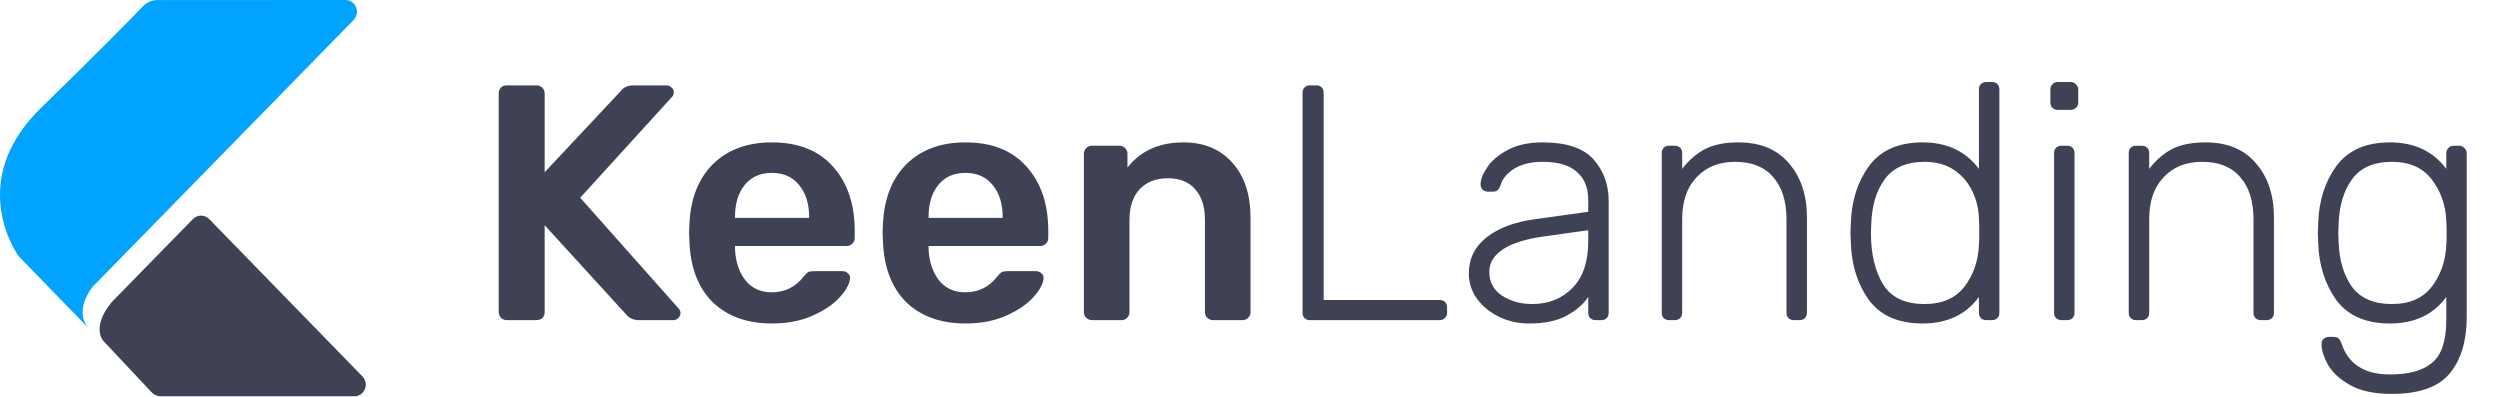
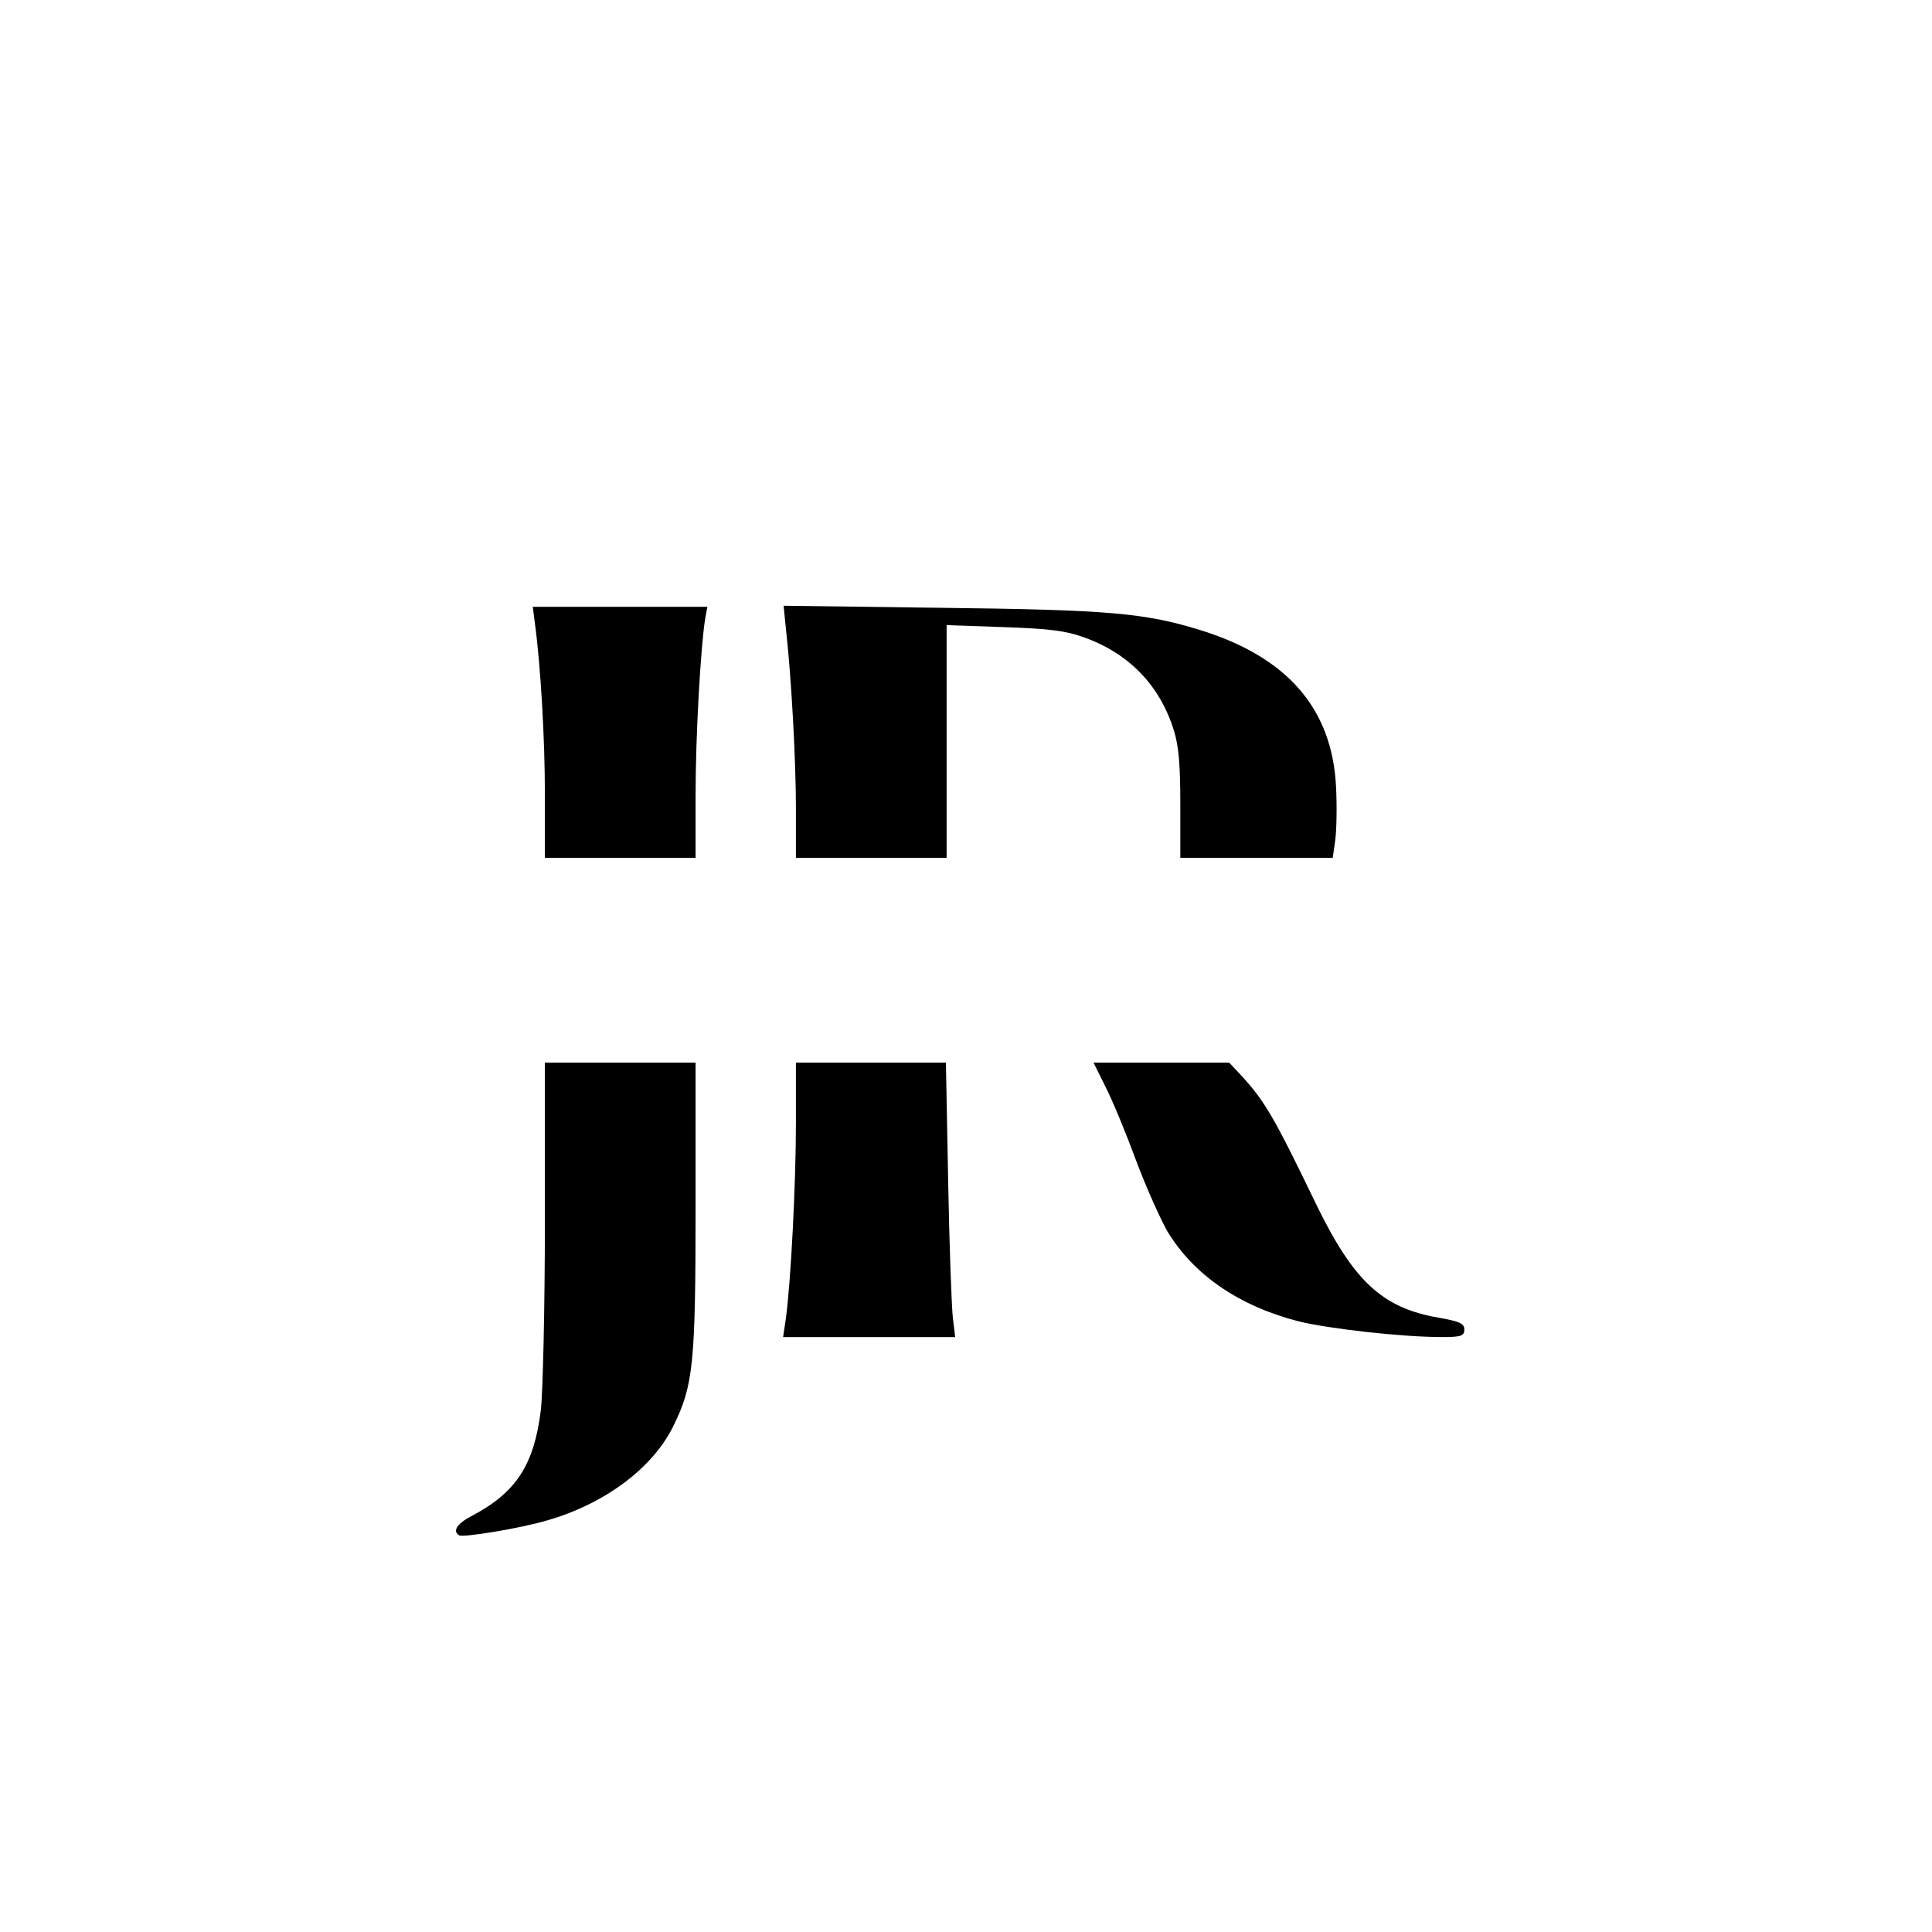
- <svg xmlns="http://www.w3.org/2000/svg" width="164" height="26" viewBox="0 0 164 26" fill="none">
-   <path d="M33.244 21C33.097 21 32.973 20.949 32.87 20.846C32.767 20.743 32.716 20.619 32.716 20.472V6.15C32.716 5.989 32.76 5.857 32.848 5.754C32.951 5.651 33.083 5.6 33.244 5.6H35.18C35.341 5.6 35.473 5.651 35.576 5.754C35.679 5.857 35.73 5.989 35.73 6.15V11.298L40.702 5.996C40.893 5.732 41.179 5.6 41.56 5.6H43.738C43.855 5.6 43.958 5.644 44.046 5.732C44.149 5.82 44.2 5.93 44.2 6.062C44.2 6.165 44.171 6.253 44.112 6.326L38.062 12.97L44.53 20.252C44.603 20.34 44.64 20.435 44.64 20.538C44.64 20.67 44.589 20.78 44.486 20.868C44.398 20.956 44.295 21 44.178 21H41.912C41.545 21 41.259 20.868 41.054 20.604L35.73 14.774V20.472C35.73 20.633 35.679 20.765 35.576 20.868C35.473 20.956 35.341 21 35.18 21H33.244ZM50.636 21.22C49.008 21.22 47.71 20.751 46.742 19.812C45.788 18.859 45.282 17.524 45.224 15.808L45.202 15.258L45.224 14.708C45.297 13.036 45.81 11.723 46.764 10.77C47.732 9.817 49.023 9.34 50.636 9.34C52.367 9.34 53.701 9.868 54.64 10.924C55.593 11.98 56.07 13.388 56.07 15.148V15.61C56.07 15.757 56.019 15.881 55.916 15.984C55.813 16.087 55.681 16.138 55.52 16.138H48.216V16.314C48.245 17.121 48.465 17.803 48.876 18.36C49.301 18.903 49.88 19.174 50.614 19.174C51.479 19.174 52.176 18.837 52.704 18.162C52.836 18.001 52.938 17.898 53.012 17.854C53.1 17.81 53.224 17.788 53.386 17.788H55.278C55.41 17.788 55.52 17.832 55.608 17.92C55.711 17.993 55.762 18.089 55.762 18.206C55.762 18.558 55.549 18.976 55.124 19.46C54.713 19.929 54.119 20.34 53.342 20.692C52.565 21.044 51.663 21.22 50.636 21.22ZM53.078 14.29V14.224C53.078 13.359 52.858 12.662 52.418 12.134C51.992 11.606 51.398 11.342 50.636 11.342C49.873 11.342 49.279 11.606 48.854 12.134C48.428 12.662 48.216 13.359 48.216 14.224V14.29H53.078ZM63.333 21.22C61.705 21.22 60.407 20.751 59.439 19.812C58.486 18.859 57.98 17.524 57.921 15.808L57.899 15.258L57.921 14.708C57.995 13.036 58.508 11.723 59.461 10.77C60.429 9.817 61.72 9.34 63.333 9.34C65.064 9.34 66.398 9.868 67.337 10.924C68.29 11.98 68.767 13.388 68.767 15.148V15.61C68.767 15.757 68.716 15.881 68.613 15.984C68.51 16.087 68.379 16.138 68.217 16.138H60.913V16.314C60.943 17.121 61.163 17.803 61.573 18.36C61.998 18.903 62.578 19.174 63.311 19.174C64.177 19.174 64.873 18.837 65.401 18.162C65.533 18.001 65.636 17.898 65.709 17.854C65.797 17.81 65.922 17.788 66.083 17.788H67.975C68.107 17.788 68.217 17.832 68.305 17.92C68.408 17.993 68.459 18.089 68.459 18.206C68.459 18.558 68.246 18.976 67.821 19.46C67.41 19.929 66.817 20.34 66.039 20.692C65.262 21.044 64.36 21.22 63.333 21.22ZM65.775 14.29V14.224C65.775 13.359 65.555 12.662 65.115 12.134C64.69 11.606 64.096 11.342 63.333 11.342C62.571 11.342 61.977 11.606 61.551 12.134C61.126 12.662 60.913 13.359 60.913 14.224V14.29H65.775ZM71.63 21C71.484 21 71.359 20.949 71.256 20.846C71.154 20.743 71.102 20.619 71.102 20.472V10.088C71.102 9.941 71.154 9.817 71.256 9.714C71.359 9.611 71.484 9.56 71.63 9.56H73.434C73.581 9.56 73.706 9.611 73.808 9.714C73.911 9.817 73.962 9.941 73.962 10.088V10.99C74.828 9.89 76.052 9.34 77.636 9.34C78.986 9.34 80.056 9.787 80.848 10.682C81.64 11.562 82.036 12.765 82.036 14.29V20.472C82.036 20.619 81.985 20.743 81.882 20.846C81.794 20.949 81.67 21 81.508 21H79.572C79.426 21 79.301 20.949 79.198 20.846C79.096 20.743 79.044 20.619 79.044 20.472V14.422C79.044 13.557 78.832 12.889 78.406 12.42C77.996 11.936 77.394 11.694 76.602 11.694C75.825 11.694 75.209 11.936 74.754 12.42C74.314 12.904 74.094 13.571 74.094 14.422V20.472C74.094 20.619 74.043 20.743 73.94 20.846C73.852 20.949 73.728 21 73.566 21H71.63ZM85.931 21C85.784 21 85.667 20.956 85.579 20.868C85.491 20.78 85.447 20.663 85.447 20.516V6.084C85.447 5.937 85.491 5.82 85.579 5.732C85.667 5.644 85.784 5.6 85.931 5.6H86.349C86.496 5.6 86.613 5.644 86.701 5.732C86.789 5.82 86.833 5.937 86.833 6.084V19.68H94.423C94.584 19.68 94.709 19.724 94.797 19.812C94.885 19.9 94.929 20.025 94.929 20.186V20.516C94.929 20.663 94.878 20.78 94.775 20.868C94.687 20.956 94.57 21 94.423 21H85.931ZM100.294 21.22C99.59 21.22 98.937 21.073 98.336 20.78C97.734 20.487 97.25 20.091 96.884 19.592C96.532 19.093 96.356 18.543 96.356 17.942C96.356 16.974 96.744 16.182 97.522 15.566C98.314 14.95 99.377 14.554 100.712 14.378L104.188 13.894V13.124C104.188 12.317 103.938 11.701 103.44 11.276C102.956 10.836 102.208 10.616 101.196 10.616C100.448 10.616 99.832 10.763 99.348 11.056C98.878 11.349 98.578 11.701 98.446 12.112C98.387 12.288 98.314 12.413 98.226 12.486C98.152 12.545 98.05 12.574 97.918 12.574H97.61C97.478 12.574 97.36 12.53 97.258 12.442C97.17 12.339 97.126 12.222 97.126 12.09C97.126 11.767 97.272 11.393 97.566 10.968C97.859 10.528 98.314 10.147 98.93 9.824C99.546 9.501 100.301 9.34 101.196 9.34C102.765 9.34 103.88 9.714 104.54 10.462C105.2 11.21 105.53 12.119 105.53 13.19V20.516C105.53 20.663 105.486 20.78 105.398 20.868C105.31 20.956 105.192 21 105.046 21H104.672C104.525 21 104.408 20.956 104.32 20.868C104.232 20.78 104.188 20.663 104.188 20.516V19.482C103.865 19.966 103.388 20.377 102.758 20.714C102.142 21.051 101.32 21.22 100.294 21.22ZM100.514 19.944C101.584 19.944 102.464 19.592 103.154 18.888C103.843 18.184 104.188 17.172 104.188 15.852V15.104L101.35 15.5C100.147 15.661 99.238 15.94 98.622 16.336C98.006 16.732 97.698 17.231 97.698 17.832C97.698 18.507 97.976 19.027 98.534 19.394C99.106 19.761 99.766 19.944 100.514 19.944ZM109.493 21C109.346 21 109.229 20.956 109.141 20.868C109.053 20.78 109.009 20.663 109.009 20.516V10.044C109.009 9.897 109.053 9.78 109.141 9.692C109.229 9.604 109.346 9.56 109.493 9.56H109.867C110.013 9.56 110.131 9.604 110.219 9.692C110.307 9.78 110.351 9.897 110.351 10.044V11.078C110.791 10.506 111.289 10.073 111.847 9.78C112.419 9.487 113.152 9.34 114.047 9.34C115.484 9.34 116.591 9.802 117.369 10.726C118.146 11.635 118.535 12.816 118.535 14.268V20.516C118.535 20.663 118.491 20.78 118.403 20.868C118.315 20.956 118.197 21 118.051 21H117.677C117.53 21 117.413 20.956 117.325 20.868C117.237 20.78 117.193 20.663 117.193 20.516V14.378C117.193 13.19 116.899 12.266 116.313 11.606C115.741 10.946 114.912 10.616 113.827 10.616C112.771 10.616 111.927 10.953 111.297 11.628C110.666 12.288 110.351 13.205 110.351 14.378V20.516C110.351 20.663 110.307 20.78 110.219 20.868C110.131 20.956 110.013 21 109.867 21H109.493ZM126.121 21.22C124.537 21.22 123.364 20.707 122.601 19.68C121.853 18.639 121.457 17.377 121.413 15.896L121.391 15.28L121.413 14.664C121.457 13.183 121.853 11.929 122.601 10.902C123.364 9.861 124.537 9.34 126.121 9.34C127.72 9.34 128.952 9.919 129.817 11.078V5.864C129.817 5.717 129.861 5.6 129.949 5.512C130.037 5.424 130.154 5.38 130.301 5.38H130.675C130.822 5.38 130.939 5.424 131.027 5.512C131.115 5.6 131.159 5.717 131.159 5.864V20.516C131.159 20.663 131.115 20.78 131.027 20.868C130.939 20.956 130.822 21 130.675 21H130.301C130.154 21 130.037 20.956 129.949 20.868C129.861 20.78 129.817 20.663 129.817 20.516V19.482C128.966 20.641 127.734 21.22 126.121 21.22ZM126.253 19.944C127.412 19.944 128.284 19.563 128.871 18.8C129.458 18.023 129.773 17.113 129.817 16.072C129.832 15.925 129.839 15.639 129.839 15.214C129.839 14.789 129.832 14.503 129.817 14.356C129.802 13.725 129.663 13.131 129.399 12.574C129.135 12.002 128.739 11.533 128.211 11.166C127.683 10.799 127.03 10.616 126.253 10.616C125.065 10.616 124.192 10.997 123.635 11.76C123.092 12.508 122.799 13.476 122.755 14.664L122.733 15.28C122.733 16.644 122.997 17.766 123.525 18.646C124.053 19.511 124.962 19.944 126.253 19.944ZM134.989 7.206C134.842 7.206 134.725 7.162 134.637 7.074C134.549 6.986 134.505 6.869 134.505 6.722V5.886C134.505 5.739 134.549 5.622 134.637 5.534C134.725 5.431 134.842 5.38 134.989 5.38H135.825C135.972 5.38 136.089 5.431 136.177 5.534C136.28 5.622 136.331 5.739 136.331 5.886V6.722C136.331 6.869 136.28 6.986 136.177 7.074C136.089 7.162 135.972 7.206 135.825 7.206H134.989ZM135.231 21C135.084 21 134.967 20.956 134.879 20.868C134.791 20.78 134.747 20.663 134.747 20.516V10.044C134.747 9.897 134.791 9.78 134.879 9.692C134.967 9.604 135.084 9.56 135.231 9.56H135.605C135.752 9.56 135.869 9.604 135.957 9.692C136.045 9.78 136.089 9.897 136.089 10.044V20.516C136.089 20.663 136.045 20.78 135.957 20.868C135.869 20.956 135.752 21 135.605 21H135.231ZM140.129 21C139.983 21 139.865 20.956 139.777 20.868C139.689 20.78 139.645 20.663 139.645 20.516V10.044C139.645 9.897 139.689 9.78 139.777 9.692C139.865 9.604 139.983 9.56 140.129 9.56H140.503C140.65 9.56 140.767 9.604 140.855 9.692C140.943 9.78 140.987 9.897 140.987 10.044V11.078C141.427 10.506 141.926 10.073 142.483 9.78C143.055 9.487 143.789 9.34 144.683 9.34C146.121 9.34 147.228 9.802 148.005 10.726C148.783 11.635 149.171 12.816 149.171 14.268V20.516C149.171 20.663 149.127 20.78 149.039 20.868C148.951 20.956 148.834 21 148.687 21H148.313C148.167 21 148.049 20.956 147.961 20.868C147.873 20.78 147.829 20.663 147.829 20.516V14.378C147.829 13.19 147.536 12.266 146.949 11.606C146.377 10.946 145.549 10.616 144.463 10.616C143.407 10.616 142.564 10.953 141.933 11.628C141.303 12.288 140.987 13.205 140.987 14.378V20.516C140.987 20.663 140.943 20.78 140.855 20.868C140.767 20.956 140.65 21 140.503 21H140.129ZM156.89 25.84C155.746 25.84 154.829 25.642 154.14 25.246C153.451 24.85 152.967 24.395 152.688 23.882C152.424 23.383 152.292 22.943 152.292 22.562C152.292 22.43 152.336 22.32 152.424 22.232C152.527 22.144 152.644 22.1 152.776 22.1H153.084C153.216 22.1 153.319 22.129 153.392 22.188C153.48 22.261 153.553 22.386 153.612 22.562C154.067 23.897 155.123 24.564 156.78 24.564C158.041 24.564 158.973 24.3 159.574 23.772C160.175 23.259 160.476 22.335 160.476 21V19.482C159.625 20.641 158.393 21.22 156.78 21.22C155.196 21.22 154.023 20.707 153.26 19.68C152.512 18.639 152.116 17.377 152.072 15.896L152.05 15.28L152.072 14.664C152.116 13.183 152.512 11.929 153.26 10.902C154.023 9.861 155.196 9.34 156.78 9.34C158.379 9.34 159.611 9.919 160.476 11.078V10.066C160.476 9.919 160.52 9.802 160.608 9.714C160.696 9.611 160.813 9.56 160.96 9.56H161.312C161.459 9.56 161.576 9.611 161.664 9.714C161.767 9.802 161.818 9.919 161.818 10.066V20.78C161.818 22.349 161.451 23.581 160.718 24.476C159.985 25.385 158.709 25.84 156.89 25.84ZM156.912 19.944C158.071 19.944 158.943 19.563 159.53 18.8C160.117 18.023 160.432 17.113 160.476 16.072C160.491 15.925 160.498 15.661 160.498 15.28C160.498 14.899 160.491 14.635 160.476 14.488C160.432 13.447 160.117 12.545 159.53 11.782C158.943 11.005 158.071 10.616 156.912 10.616C155.724 10.616 154.851 10.997 154.294 11.76C153.751 12.508 153.458 13.476 153.414 14.664L153.392 15.28L153.414 15.896C153.458 17.084 153.751 18.059 154.294 18.822C154.851 19.57 155.724 19.944 156.912 19.944Z" fill="#3F4254" />
-   <path d="M23.225 1.276C23.348 1.137 23.416 0.955 23.416 0.767C23.416 0.565 23.339 0.371 23.2 0.227C23.062 0.083 22.873 0.002 22.677 0H22.668L10.31 0.006H10.301C10.126 0.006 9.952 0.044 9.792 0.116C9.631 0.188 9.487 0.294 9.367 0.426C8.552 1.272 6.463 3.409 2.694 7.075C-2.346 11.978 1.232 16.818 1.232 16.818L5.841 21.557C4.76 20.369 6.087 18.802 6.087 18.802L23.177 1.331C23.19 1.319 23.202 1.306 23.214 1.293L23.226 1.28L23.225 1.276Z" fill="#00A3FF" />
-   <path d="M23.802 24.72L23.798 24.715L13.722 14.37C13.65 14.298 13.566 14.241 13.473 14.202C13.38 14.164 13.281 14.144 13.181 14.146C13.081 14.147 12.982 14.168 12.889 14.209C12.797 14.249 12.714 14.308 12.644 14.382V14.382L7.316 19.831C5.964 21.499 6.775 22.358 6.775 22.358L9.914 25.701C9.994 25.794 10.093 25.869 10.204 25.92C10.314 25.971 10.434 25.997 10.555 25.996H23.228C23.236 25.996 23.244 25.996 23.253 25.996C23.397 25.995 23.537 25.952 23.657 25.871C23.777 25.79 23.872 25.675 23.93 25.541C23.988 25.406 24.006 25.256 23.984 25.111C23.961 24.965 23.898 24.829 23.802 24.72V24.72Z" fill="#3F4254" />
+ <svg xmlns="http://www.w3.org/2000/svg" width="30px" height="30px" viewBox="0 0 30 30" version="1.1">
+   <g id="surface1">
+     <path style=" stroke:none;fill-rule:nonzero;fill:rgb(0%,0%,0%);fill-opacity:1;" d="M 8.305 9.672 C 8.395 10.332 8.461 11.461 8.461 12.344 L 8.461 13.32 L 10.801 13.32 L 10.801 12.336 C 10.801 11.426 10.879 10.062 10.949 9.613 L 10.984 9.422 L 8.273 9.422 Z M 8.305 9.672 " />
+     <path style=" stroke:none;fill-rule:nonzero;fill:rgb(0%,0%,0%);fill-opacity:1;" d="M 12.203 9.758 C 12.289 10.508 12.359 11.824 12.359 12.551 L 12.359 13.32 L 14.699 13.32 L 14.699 9.707 L 15.59 9.738 C 16.285 9.762 16.547 9.793 16.828 9.895 C 17.531 10.145 18.012 10.645 18.227 11.34 C 18.305 11.586 18.328 11.887 18.328 12.492 L 18.328 13.32 L 20.695 13.32 L 20.734 13.043 C 20.754 12.895 20.762 12.523 20.746 12.215 C 20.684 10.996 19.984 10.199 18.629 9.781 C 17.766 9.516 17.203 9.469 14.617 9.438 L 12.168 9.406 Z M 12.203 9.758 " />
+     <path style=" stroke:none;fill-rule:nonzero;fill:rgb(0%,0%,0%);fill-opacity:1;" d="M 8.461 18.949 C 8.461 20.293 8.43 21.625 8.398 21.898 C 8.293 22.746 8.016 23.172 7.34 23.531 C 7.098 23.656 7.02 23.773 7.129 23.84 C 7.188 23.879 8.09 23.73 8.496 23.609 C 9.402 23.348 10.141 22.789 10.457 22.141 C 10.766 21.512 10.801 21.176 10.801 18.73 L 10.801 16.5 L 8.461 16.5 Z M 8.461 18.949 " />
+     <path style=" stroke:none;fill-rule:nonzero;fill:rgb(0%,0%,0%);fill-opacity:1;" d="M 12.359 17.441 C 12.359 18.371 12.281 19.895 12.203 20.473 L 12.16 20.762 L 14.832 20.762 L 14.797 20.473 C 14.777 20.316 14.742 19.363 14.723 18.344 L 14.688 16.5 L 12.359 16.5 Z M 12.359 17.441 " />
+     <path style=" stroke:none;fill-rule:nonzero;fill:rgb(0%,0%,0%);fill-opacity:1;" d="M 17.164 16.871 C 17.273 17.082 17.484 17.594 17.641 18.02 C 17.797 18.438 18.02 18.93 18.125 19.117 C 18.539 19.801 19.242 20.281 20.172 20.52 C 20.645 20.633 21.762 20.762 22.398 20.762 C 22.691 20.762 22.738 20.742 22.738 20.645 C 22.738 20.551 22.668 20.52 22.34 20.461 C 21.457 20.309 21.012 19.891 20.418 18.66 C 19.781 17.34 19.637 17.094 19.266 16.691 L 19.086 16.5 L 16.98 16.5 Z M 17.164 16.871 " />
+   </g>
</svg>
